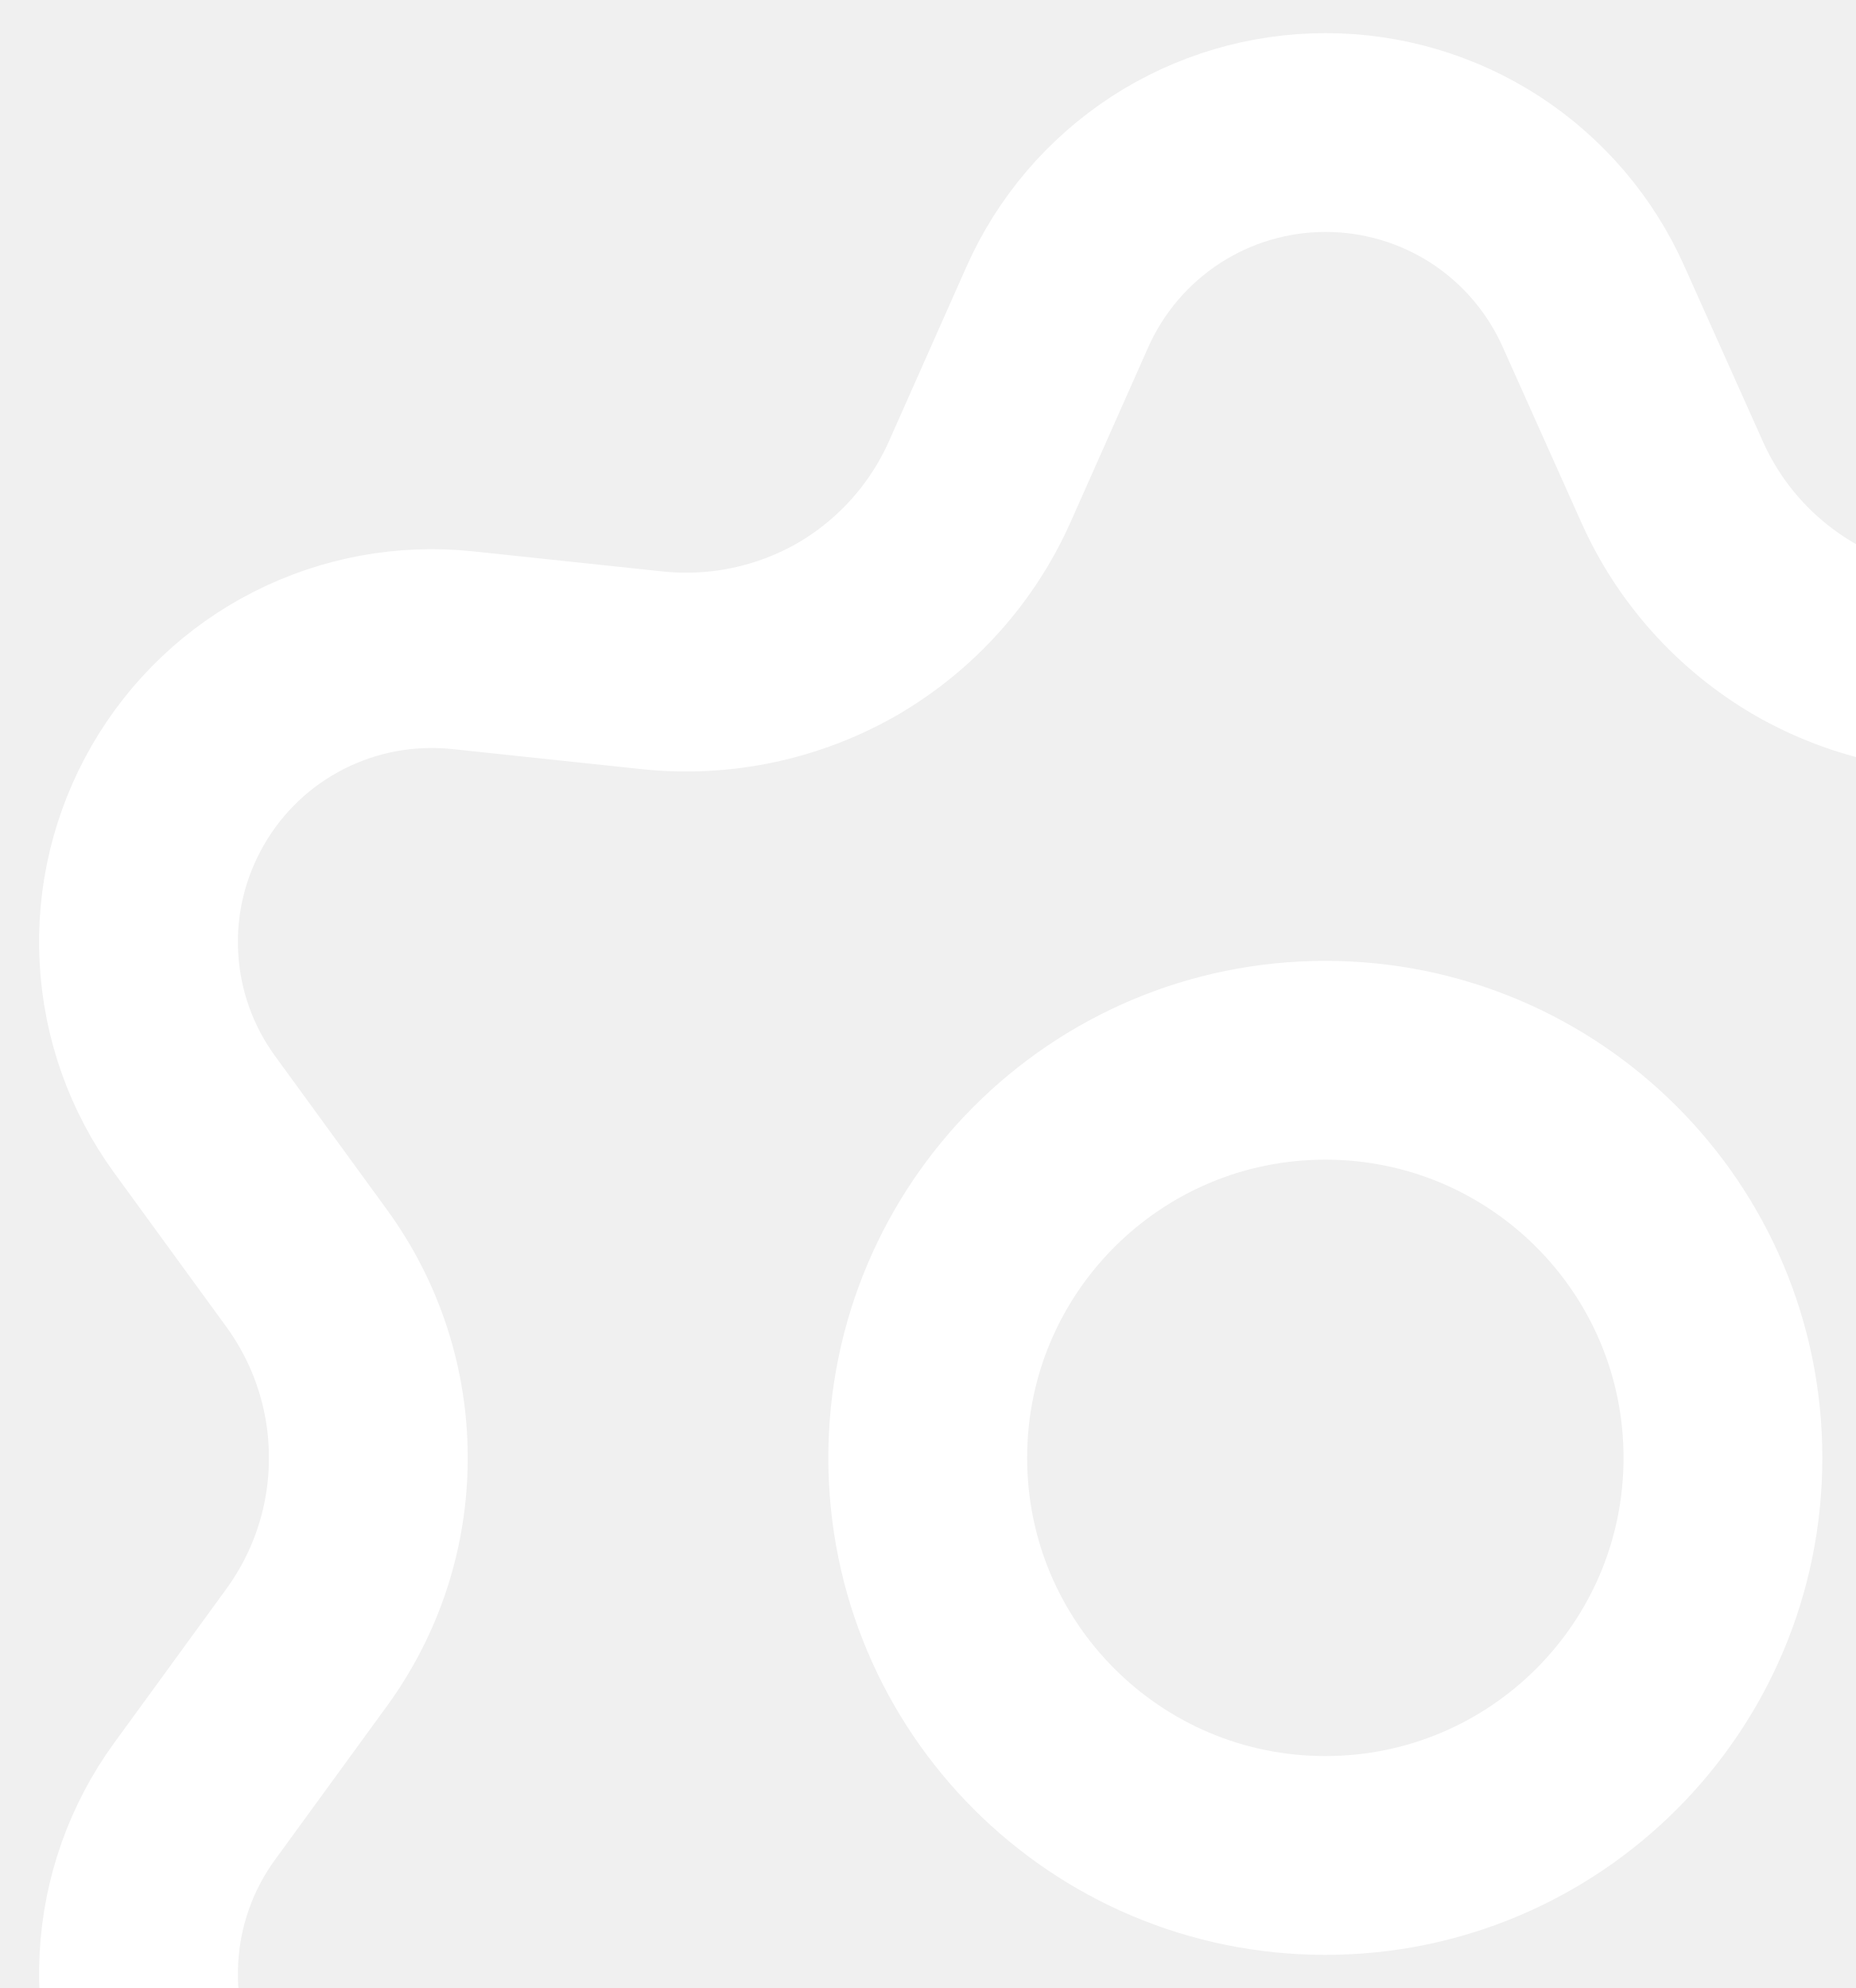
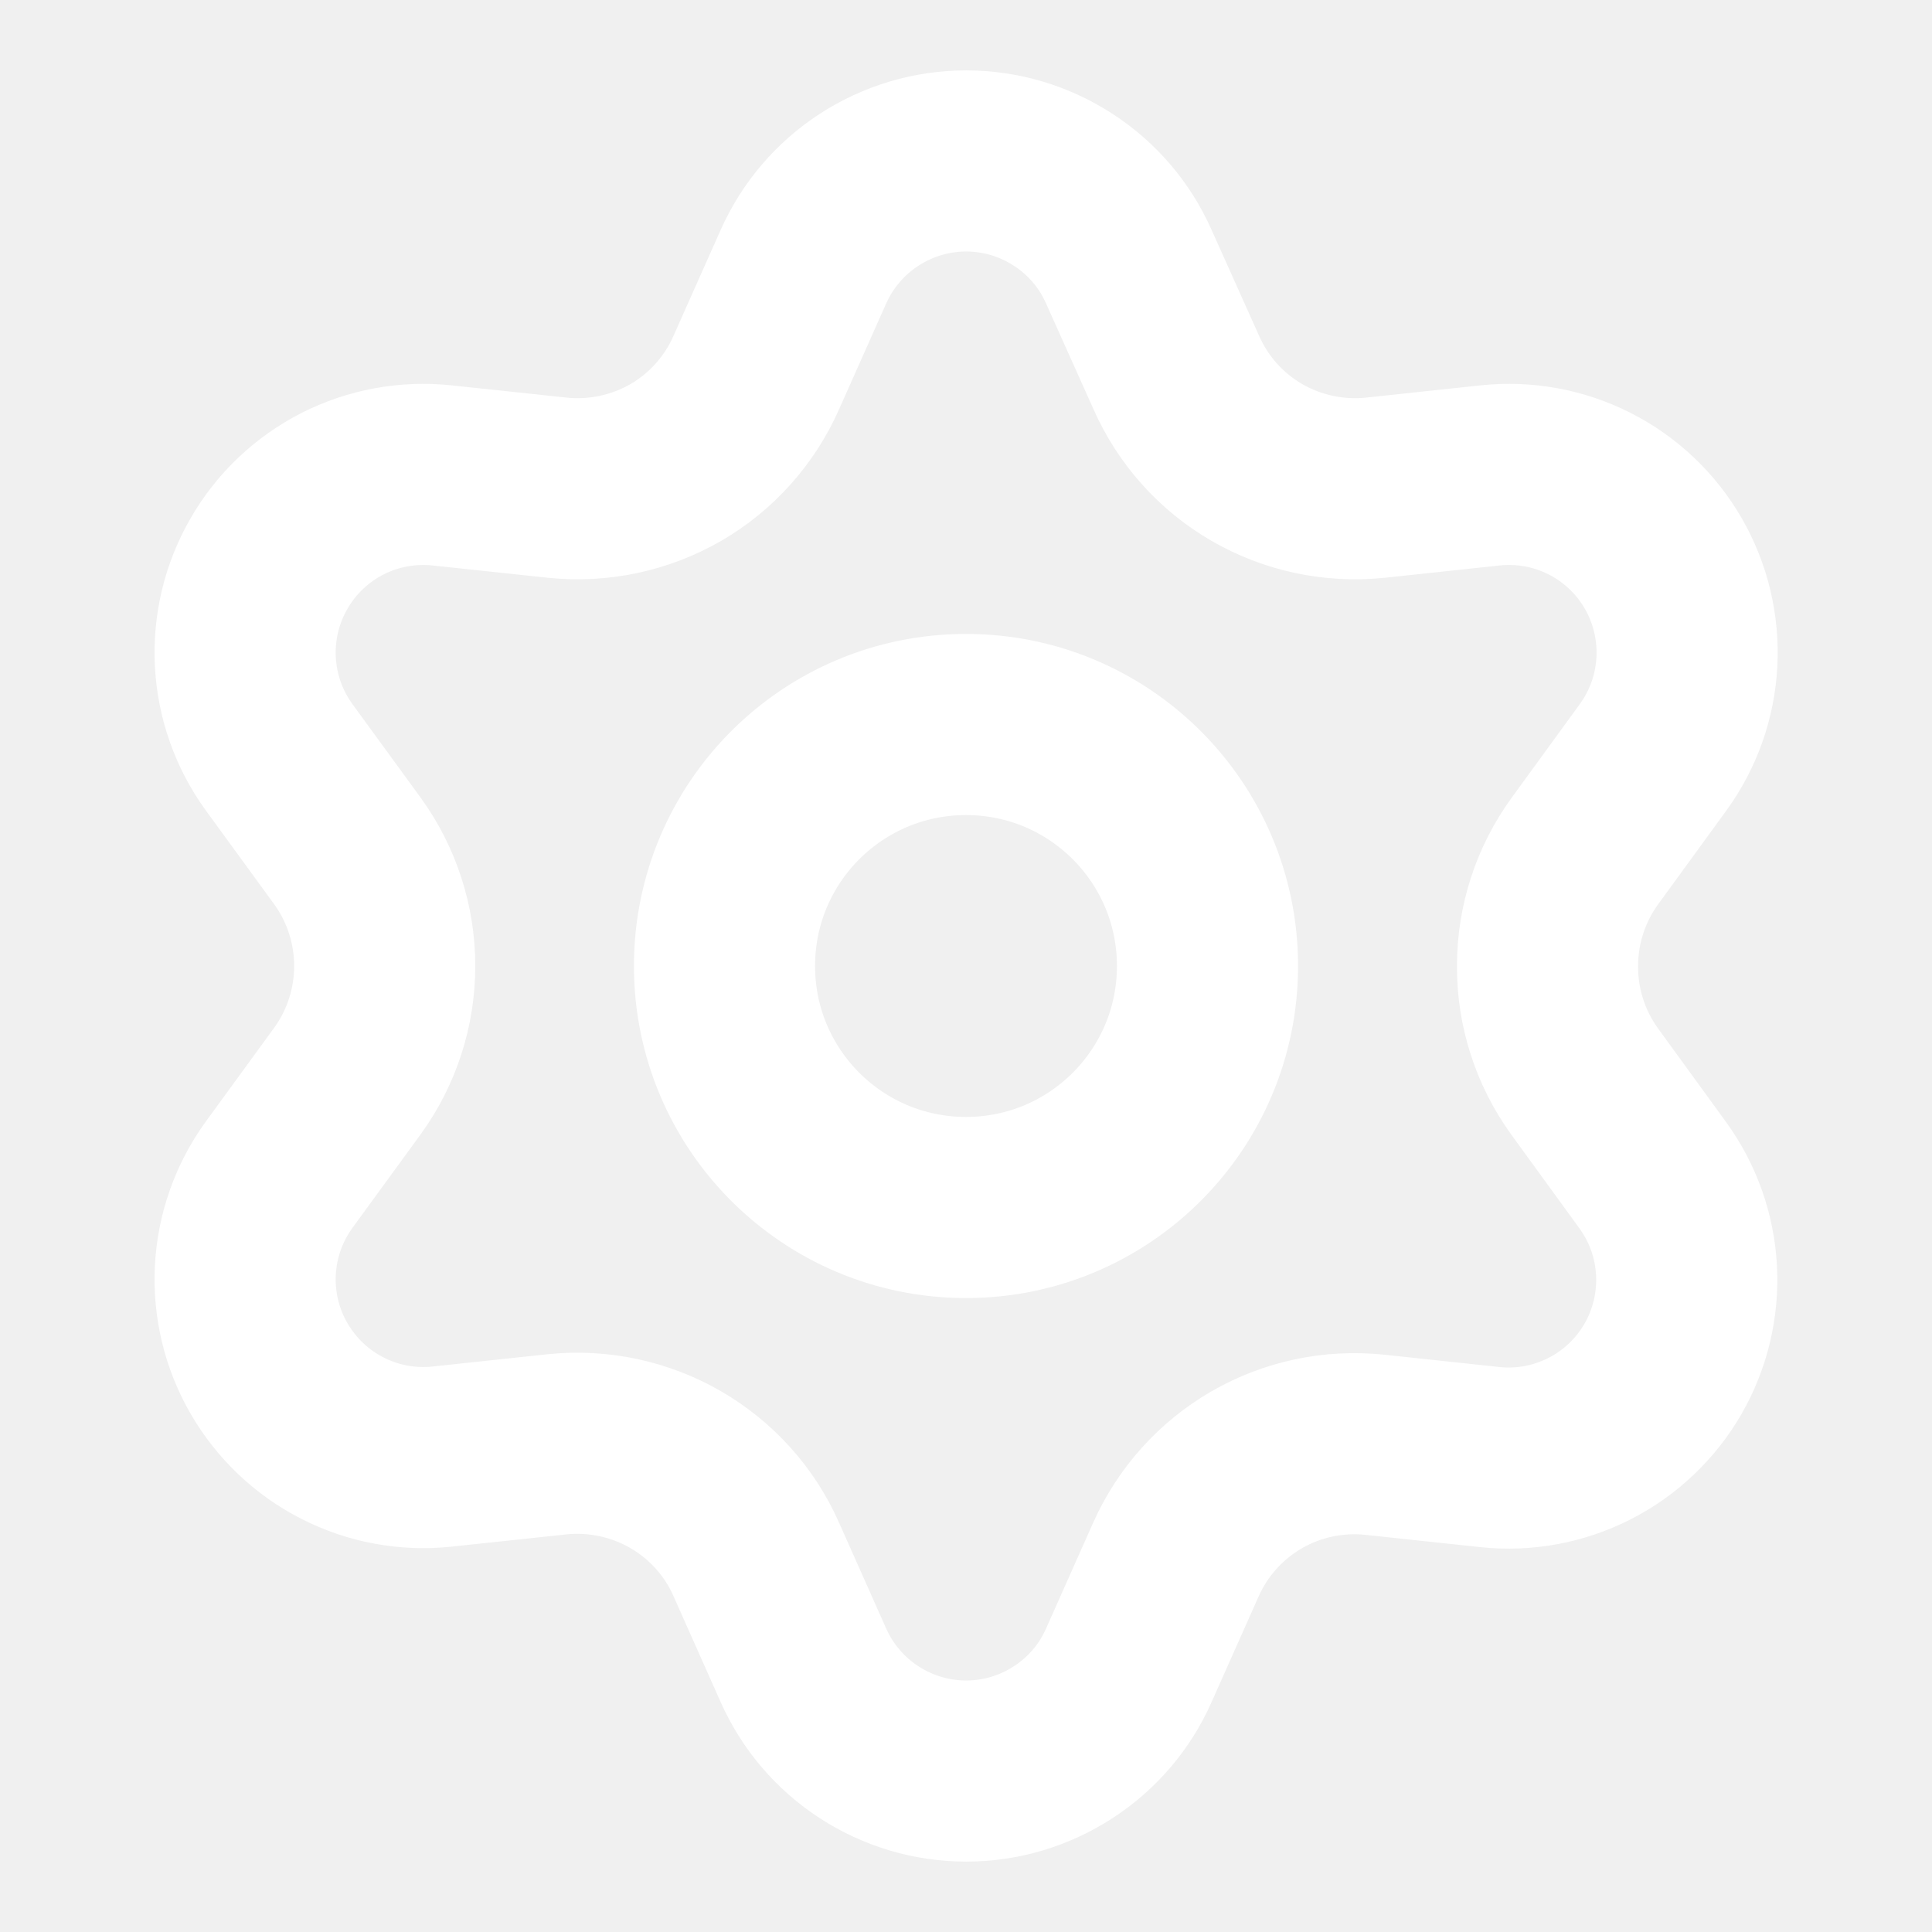
- <svg xmlns="http://www.w3.org/2000/svg" width="14" height="15" viewBox="0 0 14 15" fill="none">
-   <path d="M7.395 18.371L7.979 19.686C8.153 20.077 8.437 20.409 8.796 20.643C9.155 20.876 9.574 21 10.002 21C10.43 21 10.849 20.876 11.208 20.643C11.567 20.409 11.85 20.077 12.024 19.686L12.608 18.371C12.816 17.905 13.166 17.516 13.608 17.26C14.053 17.003 14.568 16.894 15.078 16.948L16.508 17.1C16.934 17.145 17.364 17.066 17.745 16.871C18.127 16.677 18.443 16.376 18.657 16.006C18.871 15.635 18.974 15.21 18.951 14.783C18.928 14.355 18.782 13.944 18.531 13.598L17.684 12.434C17.383 12.017 17.221 11.515 17.224 11C17.224 10.487 17.386 9.986 17.688 9.571L18.535 8.408C18.787 8.062 18.933 7.65 18.955 7.223C18.978 6.795 18.876 6.371 18.662 6C18.448 5.629 18.131 5.328 17.75 5.134C17.368 4.94 16.939 4.861 16.513 4.906L15.083 5.058C14.572 5.111 14.058 5.002 13.613 4.746C13.17 4.488 12.82 4.097 12.613 3.629L12.024 2.314C11.85 1.923 11.567 1.591 11.208 1.357C10.849 1.124 10.43 1 10.002 1C9.574 1 9.155 1.124 8.796 1.357C8.437 1.591 8.153 1.923 7.979 2.314L7.395 3.629C7.188 4.097 6.838 4.488 6.395 4.746C5.95 5.002 5.436 5.111 4.925 5.058L3.491 4.906C3.065 4.861 2.635 4.94 2.254 5.134C1.872 5.328 1.556 5.629 1.342 6C1.128 6.371 1.025 6.795 1.048 7.223C1.07 7.65 1.216 8.062 1.468 8.408L2.315 9.571C2.617 9.986 2.78 10.487 2.779 11C2.78 11.513 2.617 12.014 2.315 12.429L1.468 13.592C1.216 13.938 1.07 14.35 1.048 14.777C1.025 15.205 1.128 15.63 1.342 16C1.556 16.371 1.873 16.671 2.254 16.865C2.635 17.06 3.065 17.139 3.491 17.094L4.921 16.942C5.431 16.889 5.946 16.998 6.391 17.254C6.835 17.511 7.187 17.902 7.395 18.371Z" stroke="white" stroke-width="1.5" stroke-linecap="round" stroke-linejoin="round" />
-   <path d="M10 14C11.657 14 13 12.657 13 11C13 9.343 11.657 8 10 8C8.343 8 7 9.343 7 11C7 12.657 8.343 14 10 14Z" stroke="white" stroke-width="1.5" stroke-linecap="round" stroke-linejoin="round" />
+ <svg xmlns="http://www.w3.org/2000/svg" width="16" height="16" viewBox="0 0 16 16" fill="none">
+   <path d="M6.263 12.914L6.653 13.79C6.769 14.051 6.958 14.273 7.197 14.428C7.437 14.584 7.716 14.667 8.001 14.667C8.287 14.667 8.566 14.584 8.805 14.428C9.045 14.273 9.234 14.051 9.349 13.79L9.739 12.914C9.878 12.603 10.111 12.344 10.406 12.173C10.702 12.002 11.045 11.929 11.386 11.965L12.339 12.067C12.623 12.097 12.909 12.044 13.164 11.914C13.418 11.785 13.629 11.584 13.772 11.337C13.914 11.09 13.982 10.807 13.967 10.522C13.952 10.237 13.855 9.963 13.687 9.732L13.123 8.956C12.922 8.678 12.814 8.343 12.816 8C12.816 7.658 12.924 7.324 13.126 7.047L13.69 6.272C13.858 6.041 13.955 5.767 13.97 5.482C13.985 5.197 13.917 4.914 13.775 4.667C13.632 4.419 13.421 4.219 13.166 4.089C12.912 3.96 12.626 3.907 12.342 3.937L11.389 4.039C11.048 4.074 10.705 4.001 10.409 3.83C10.113 3.659 9.88 3.398 9.742 3.086L9.349 2.21C9.234 1.949 9.045 1.727 8.805 1.572C8.566 1.416 8.287 1.333 8.001 1.333C7.716 1.333 7.437 1.416 7.197 1.572C6.958 1.727 6.769 1.949 6.653 2.21L6.263 3.086C6.125 3.398 5.892 3.659 5.597 3.83C5.3 4.001 4.957 4.074 4.617 4.039L3.66 3.937C3.377 3.907 3.09 3.96 2.836 4.089C2.582 4.219 2.37 4.419 2.228 4.667C2.085 4.914 2.017 5.197 2.032 5.482C2.047 5.767 2.144 6.041 2.312 6.272L2.877 7.047C3.078 7.324 3.186 7.658 3.186 8C3.186 8.342 3.078 8.676 2.877 8.953L2.312 9.728C2.144 9.959 2.047 10.233 2.032 10.518C2.017 10.803 2.085 11.086 2.228 11.333C2.371 11.58 2.582 11.781 2.836 11.91C3.09 12.04 3.377 12.093 3.66 12.063L4.614 11.961C4.954 11.926 5.297 11.999 5.594 12.17C5.89 12.341 6.125 12.601 6.263 12.914Z" stroke="white" stroke-width="1.5" stroke-linecap="round" stroke-linejoin="round" />
+   <path d="M8 10C9.105 10 10 9.105 10 8C10 6.895 9.105 6 8 6C6.895 6 6 6.895 6 8C6 9.105 6.895 10 8 10Z" stroke="white" stroke-width="1.5" stroke-linecap="round" stroke-linejoin="round" />
</svg>
